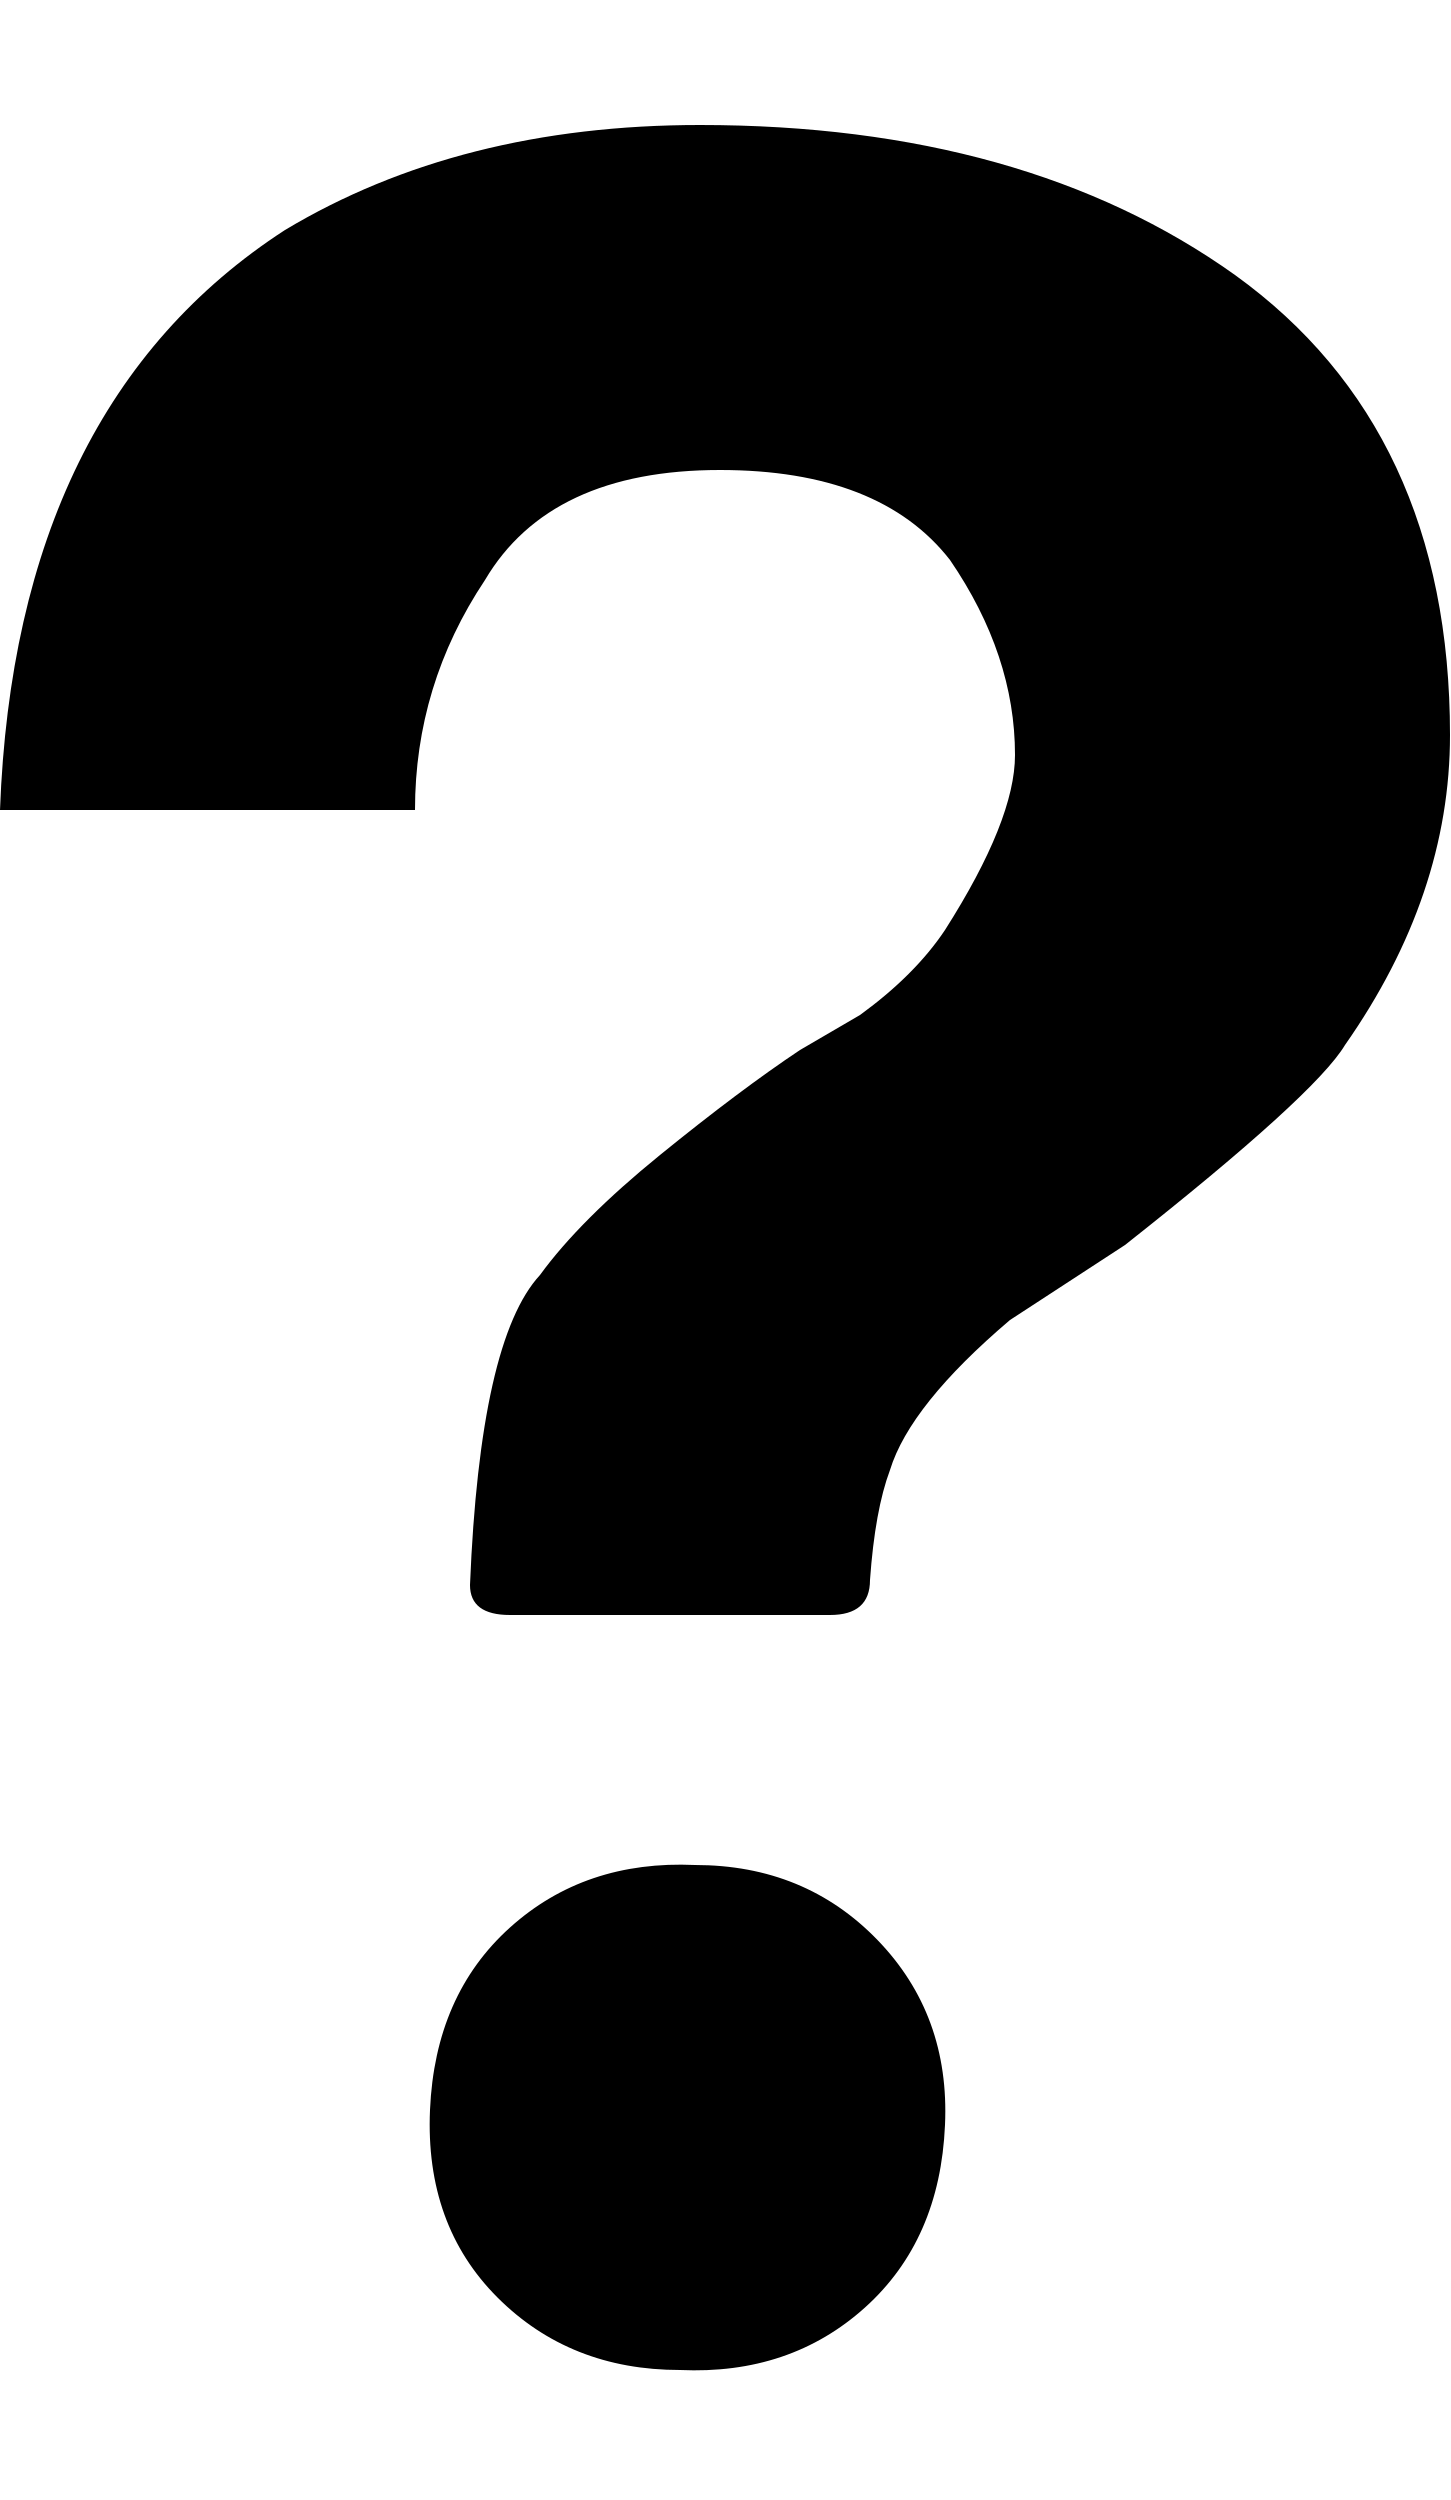
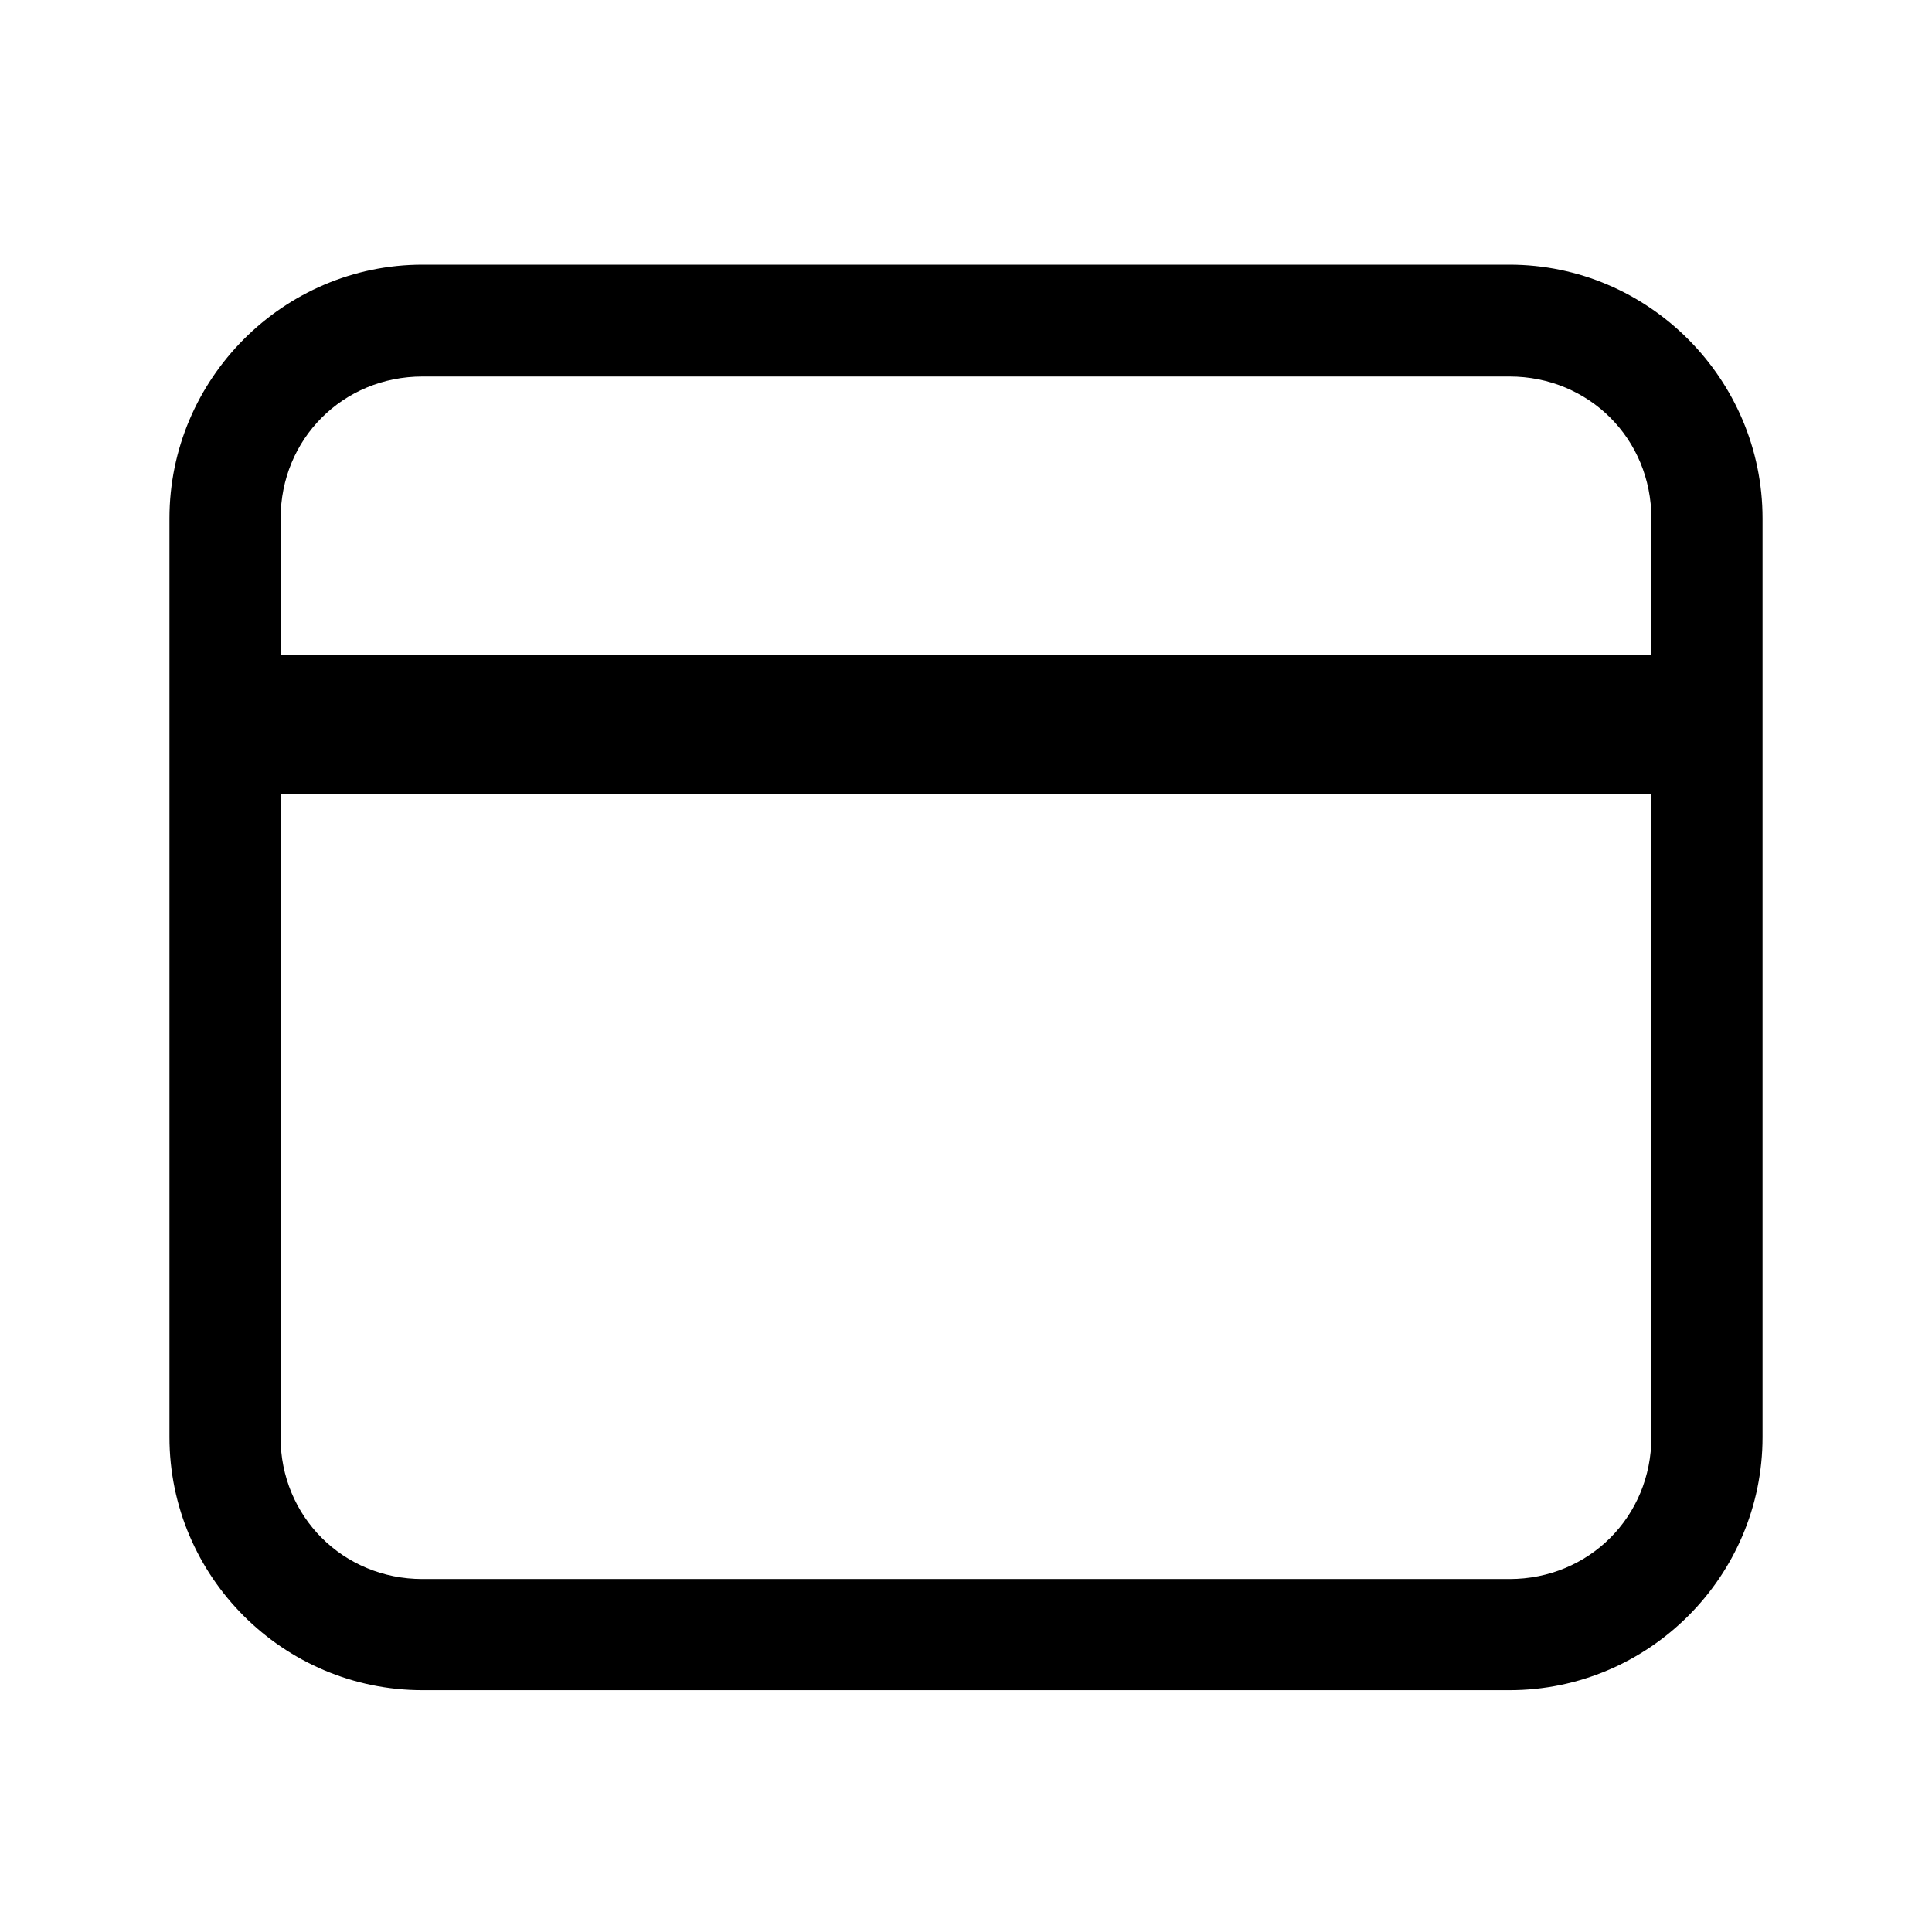
- <svg xmlns="http://www.w3.org/2000/svg" width="594" height="1024" viewBox="0 0 594 1024" fill="currentColor">
-   <g />
-   <path d="M505.856 112.64q88.064 63.488 88.064 188.416 0 65.536-43.008 126.976-12.288 20.48-90.112 81.92l-47.104 30.72q-40.96 34.816-49.152 61.44-6.144 16.384-8.192 45.056 0 14.336-16.384 14.336H208.896q-16.384 0-16.384-12.288 4.096-100.352 28.672-126.976 16.384-22.528 49.152-49.152t57.344-43.008l24.576-14.336q22.528-16.384 34.816-34.816 28.672-45.056 28.672-71.68 0-40.96-26.624-79.872-28.672-36.864-94.208-36.864-69.632 0-96.256 45.056-28.672 43.008-28.672 94.208H0Q6.144 165.888 116.736 94.208 188.416 51.2 286.72 51.2q133.12 0 219.136 61.44M284.672 763.904q45.056 0 74.752 30.72t27.648 75.776q-2.048 47.104-32.768 74.752t-75.776 25.6q-45.056 0-74.752-29.696t-27.648-76.8 32.768-74.752 75.776-25.6" />
+ <svg xmlns="http://www.w3.org/2000/svg" width="24" height="24" viewBox="0 0 24 24" fill="none">
+   <g fill="currentColor">
+     <path d="M5.249 3.288c-1.731 0-3.144 1.421-3.144 3.152v11.412c0 1.731 1.412 3.144 3.144 3.144H18.751c1.731 0 3.144-1.413 3.144-3.144V6.44c0-1.731-1.414-3.152-3.144-3.152Zm0 1.389H18.751c.988 0 1.763.775 1.763 1.763v1.691H3.486V6.44c0-.988.775-1.763 1.764-1.763ZM3.486 9.866h17.028v7.986c0 .988-.775 1.763-1.763 1.763H5.249c-.988 0-1.764-.775-1.764-1.763Z" />
+   </g>
</svg>
